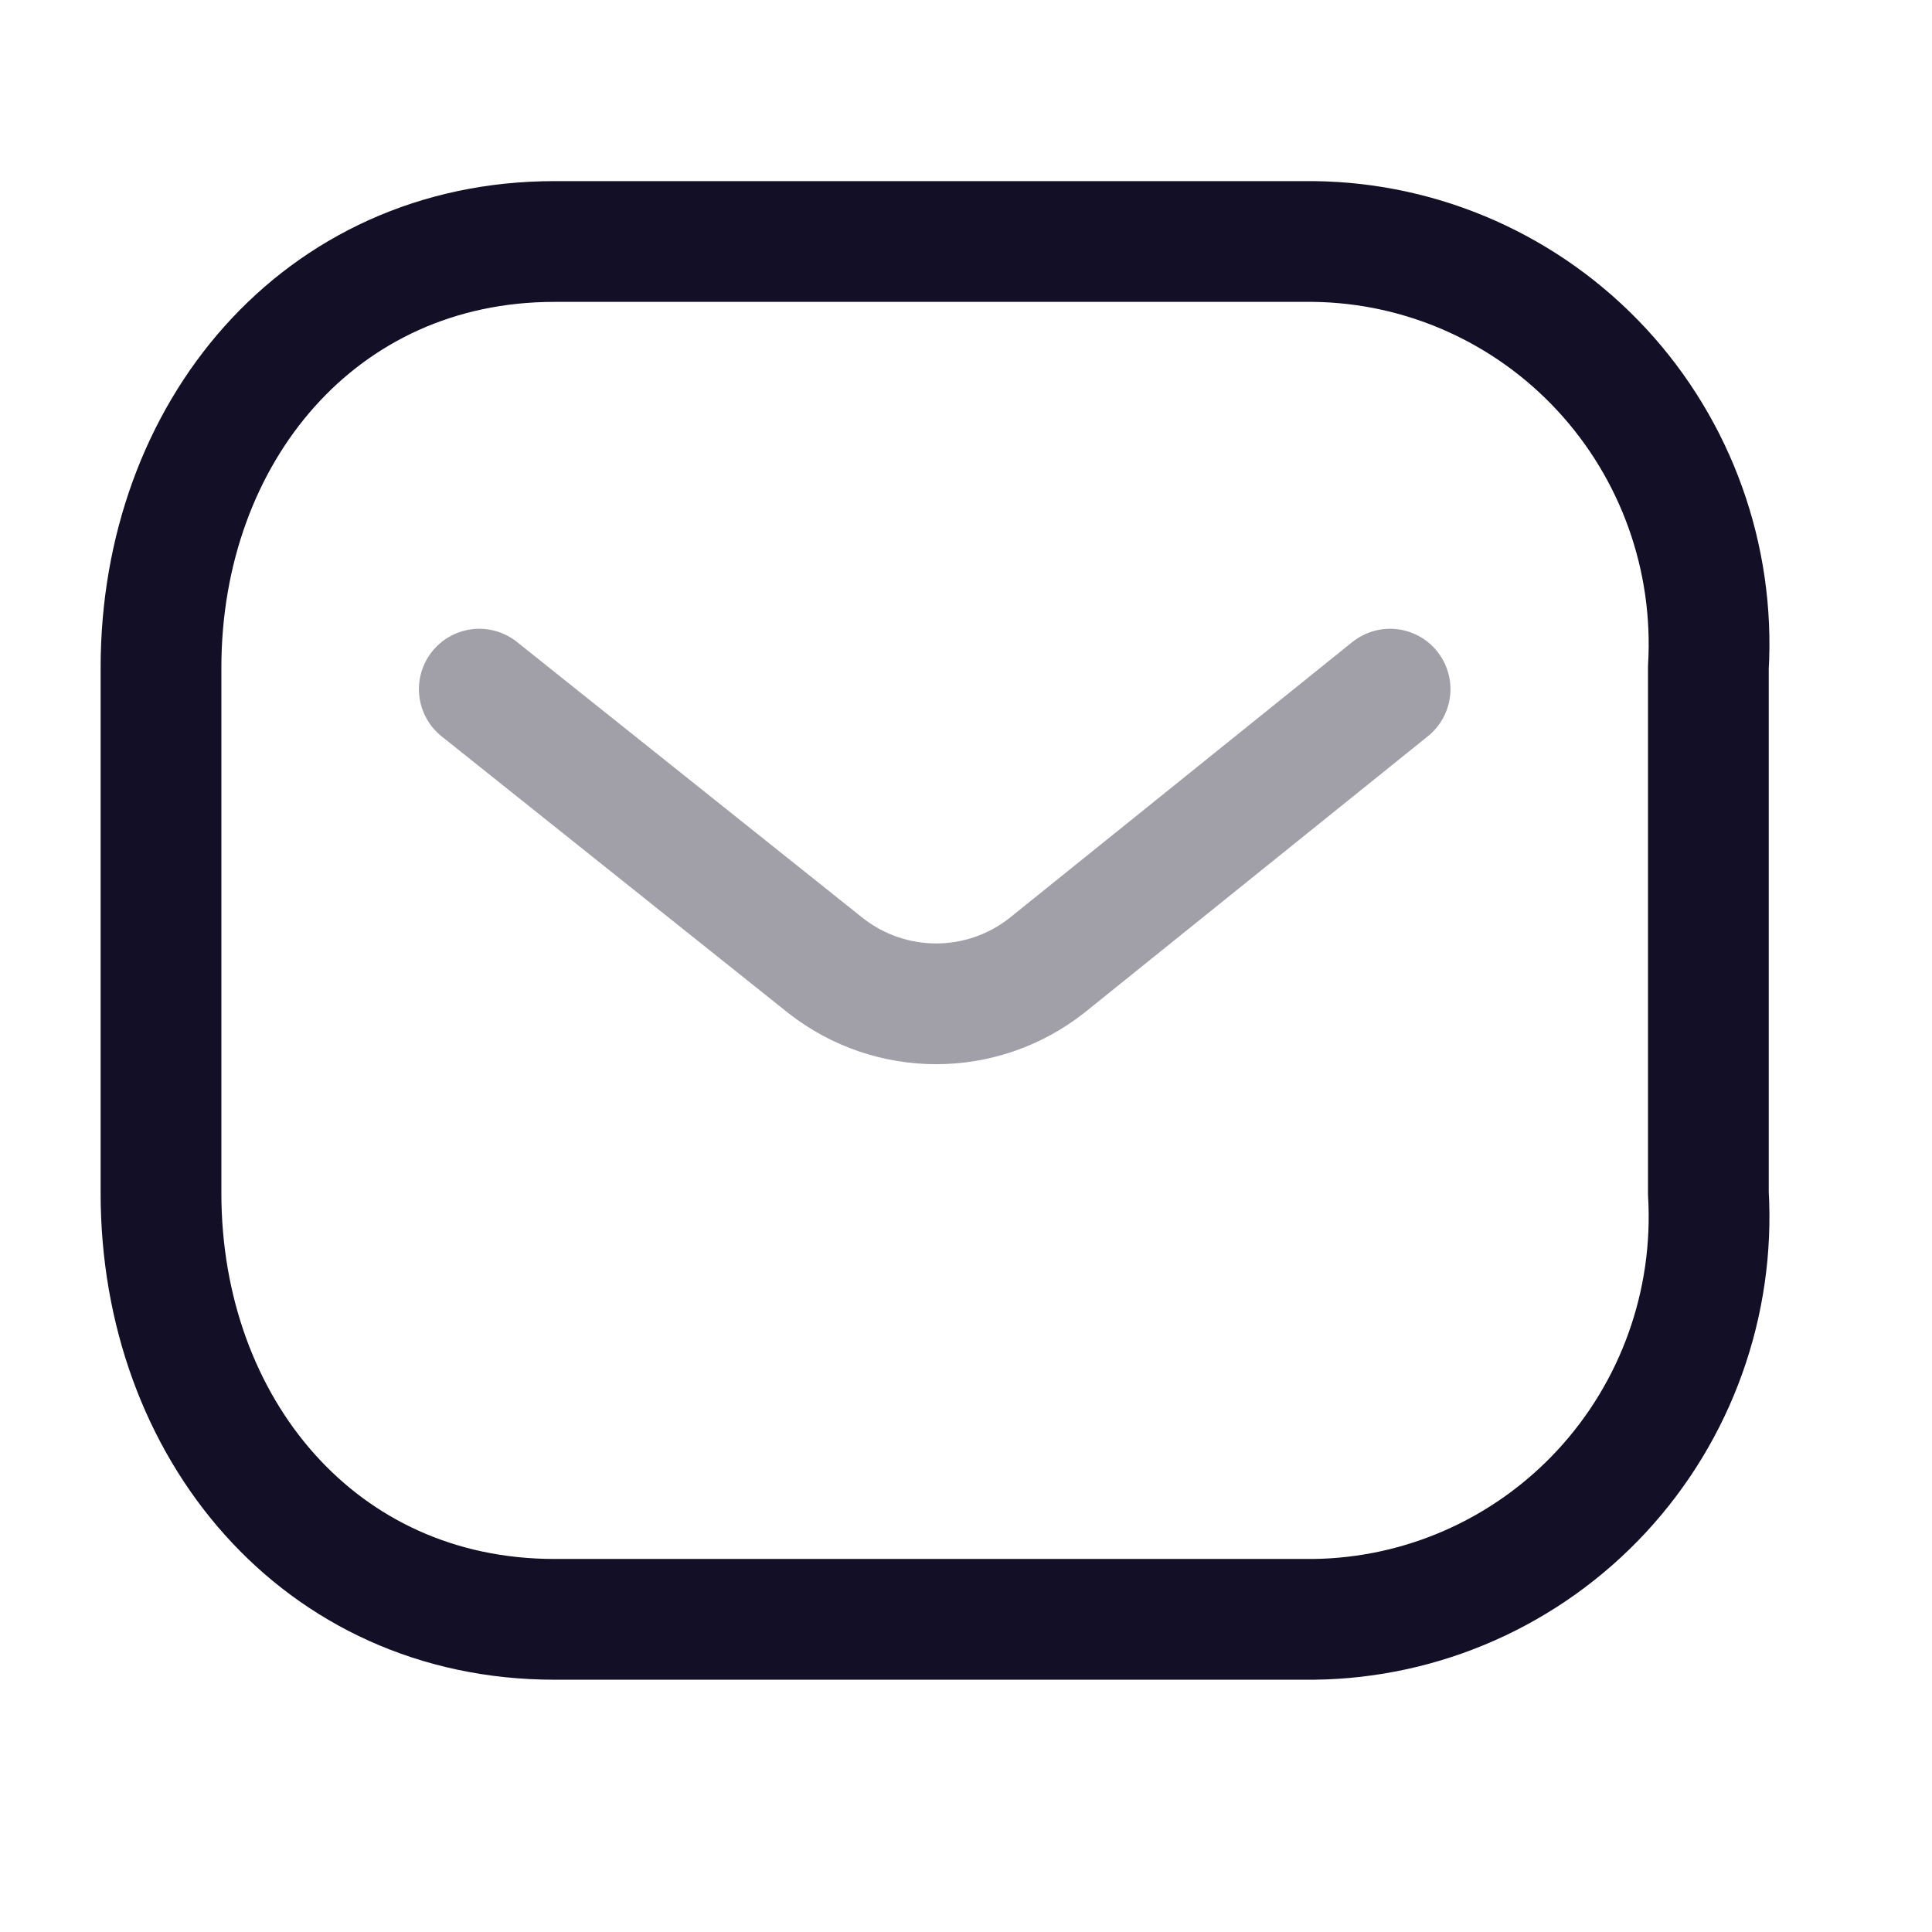
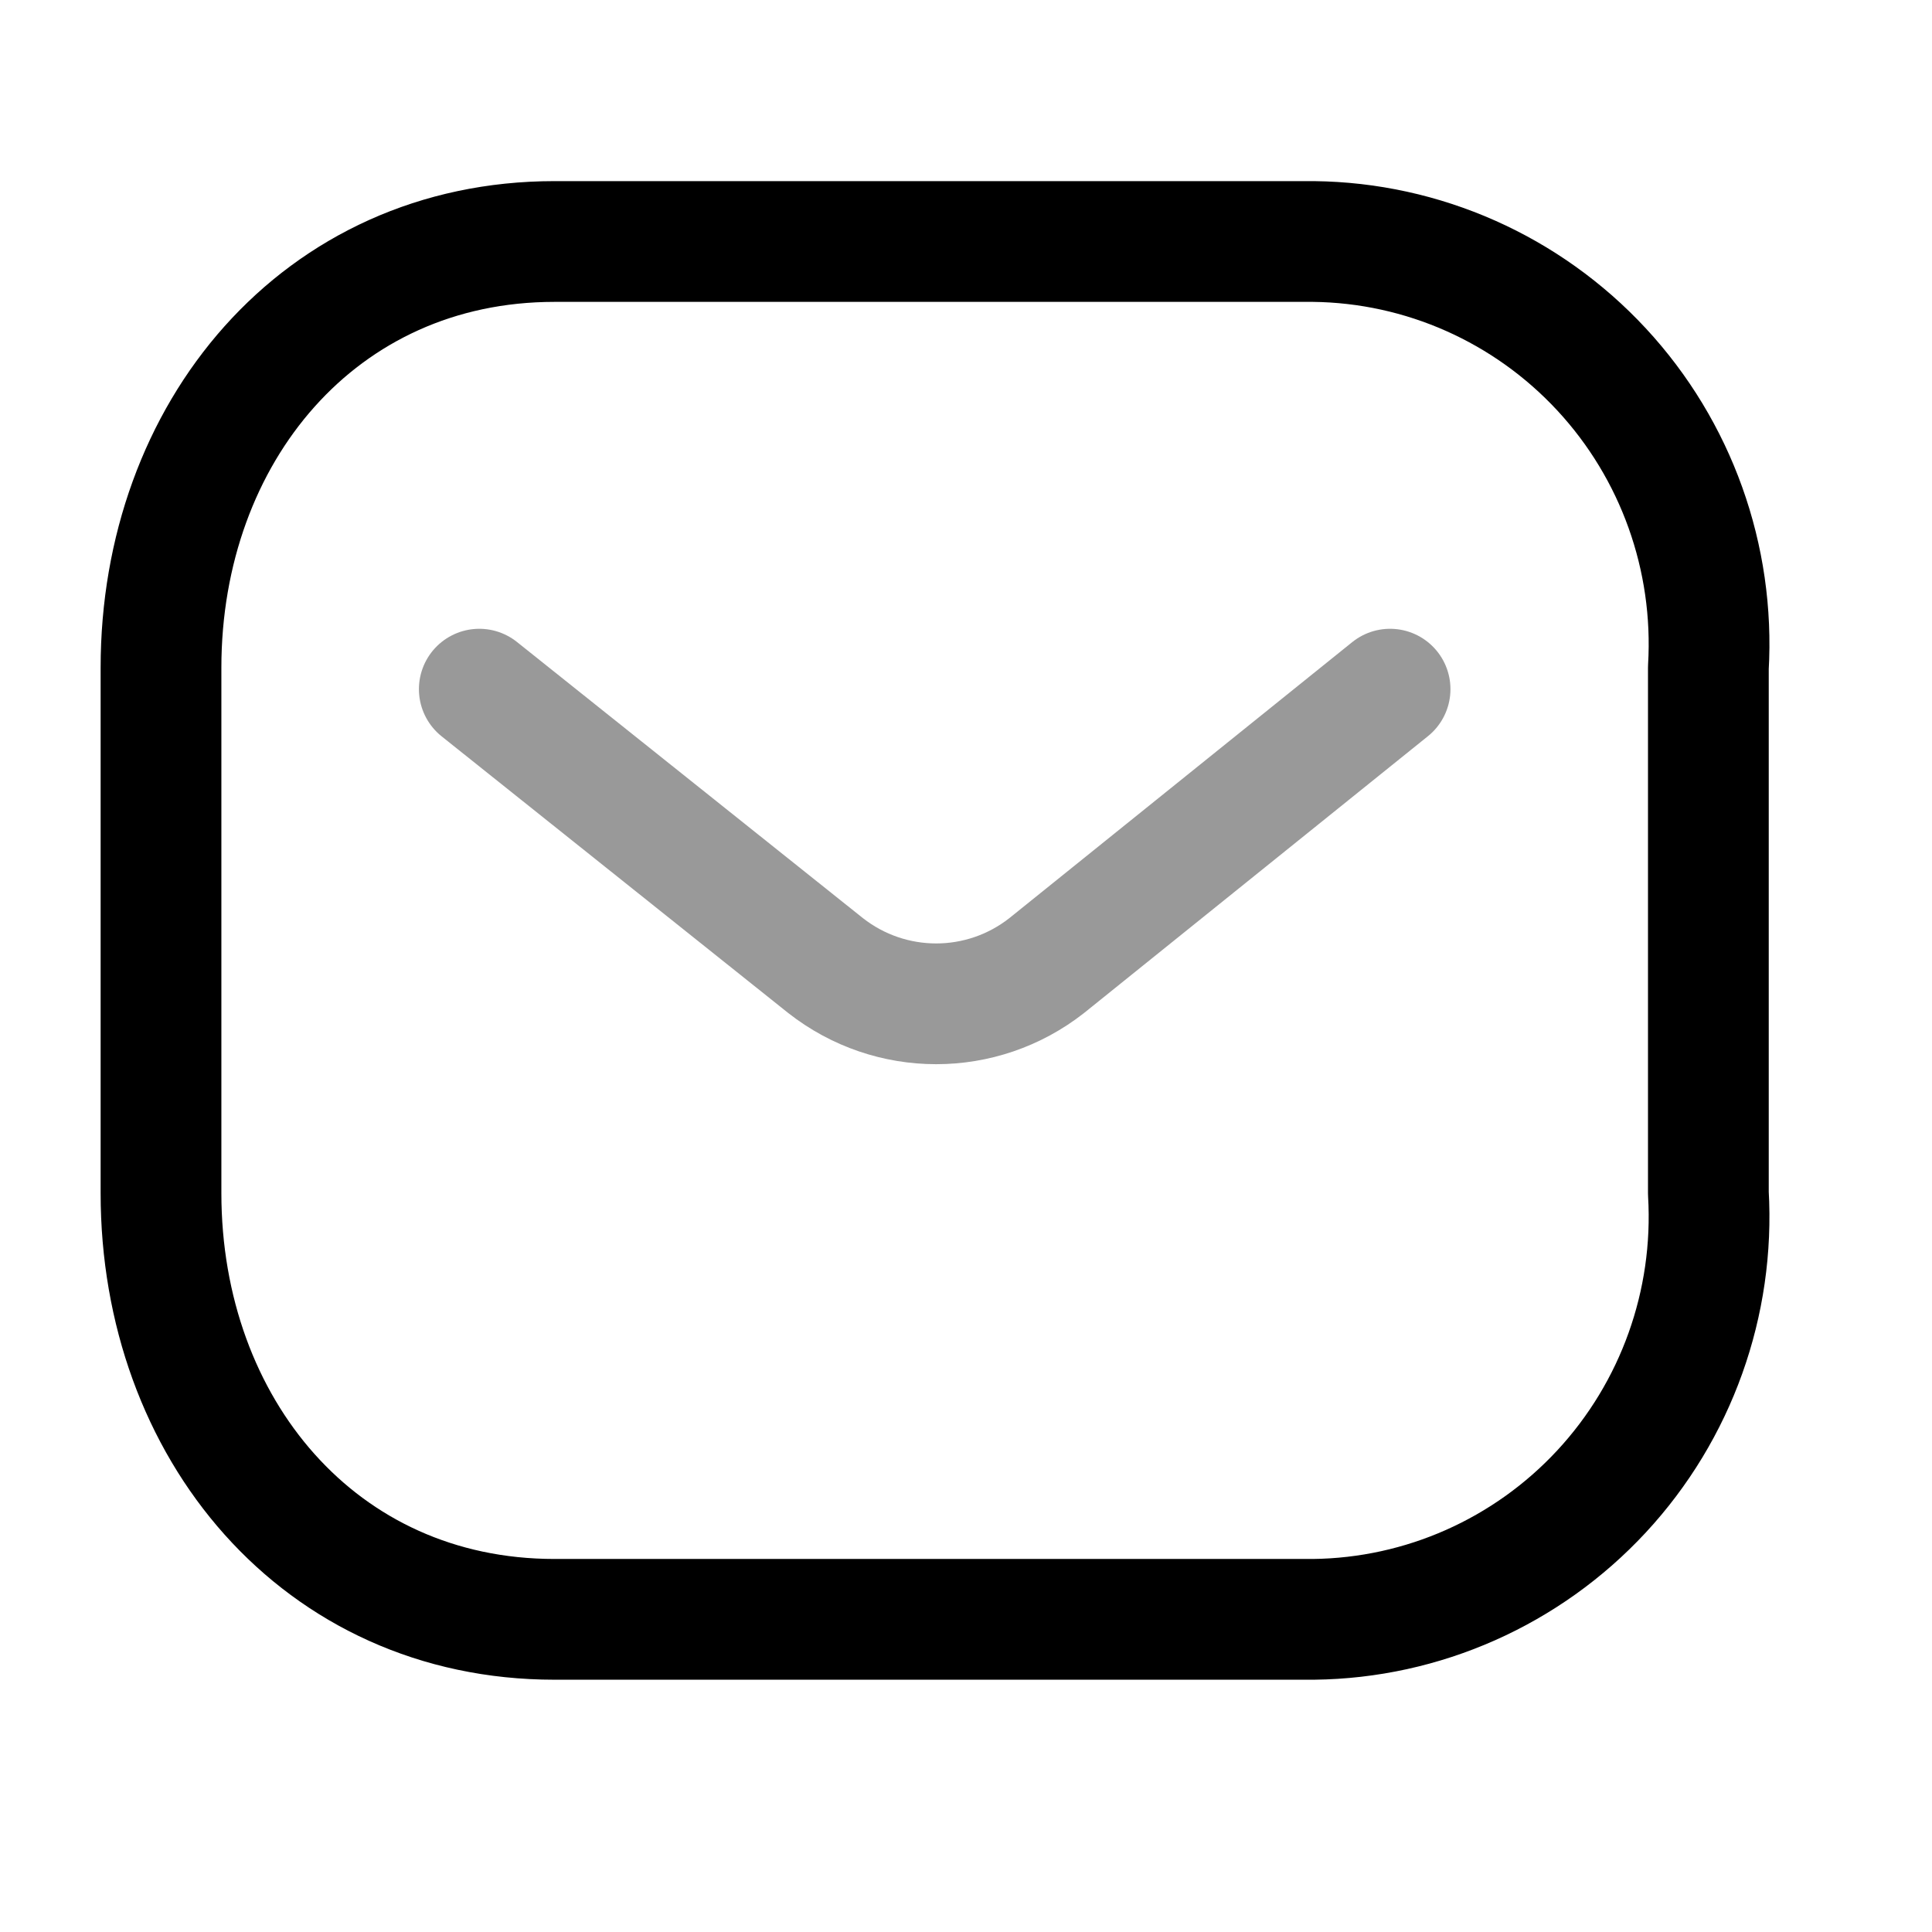
- <svg xmlns="http://www.w3.org/2000/svg" width="24px" height="24px" viewBox="0 0 24 24" fill="none">
-   <path opacity="0.4" d="M17.268 8.561L13.002 11.995C12.195 12.628 11.064 12.628 10.256 11.995L5.954 8.561" stroke="#130F26" stroke-width="1.5" stroke-linecap="round" stroke-linejoin="round" />
-   <path fill-rule="evenodd" clip-rule="evenodd" d="M6.888 3H16.316C17.675 3.015 18.969 3.59 19.896 4.59C20.823 5.59 21.302 6.929 21.222 8.294V14.822C21.302 16.187 20.823 17.526 19.896 18.526C18.969 19.526 17.675 20.101 16.316 20.116H6.888C3.968 20.116 2 17.741 2 14.822V8.294C2 5.375 3.968 3 6.888 3Z" stroke="#130F26" stroke-width="1.5" stroke-linecap="round" stroke-linejoin="round" />
+ <svg xmlns="http://www.w3.org/2000/svg" viewBox="0 0 24 24" fill="none">
+   <path opacity="0.4" d="M17.268 8.561L13.002 11.995C12.195 12.628 11.064 12.628 10.256 11.995L5.954 8.561" stroke="currentColor" stroke-width="1.5" stroke-linecap="round" stroke-linejoin="round" />
+   <path fill-rule="evenodd" clip-rule="evenodd" d="M6.888 3H16.316C17.675 3.015 18.969 3.59 19.896 4.59C20.823 5.59 21.302 6.929 21.222 8.294V14.822C21.302 16.187 20.823 17.526 19.896 18.526C18.969 19.526 17.675 20.101 16.316 20.116H6.888C3.968 20.116 2 17.741 2 14.822V8.294C2 5.375 3.968 3 6.888 3Z" stroke="currentColor" stroke-width="1.5" stroke-linecap="round" stroke-linejoin="round" />
</svg>
